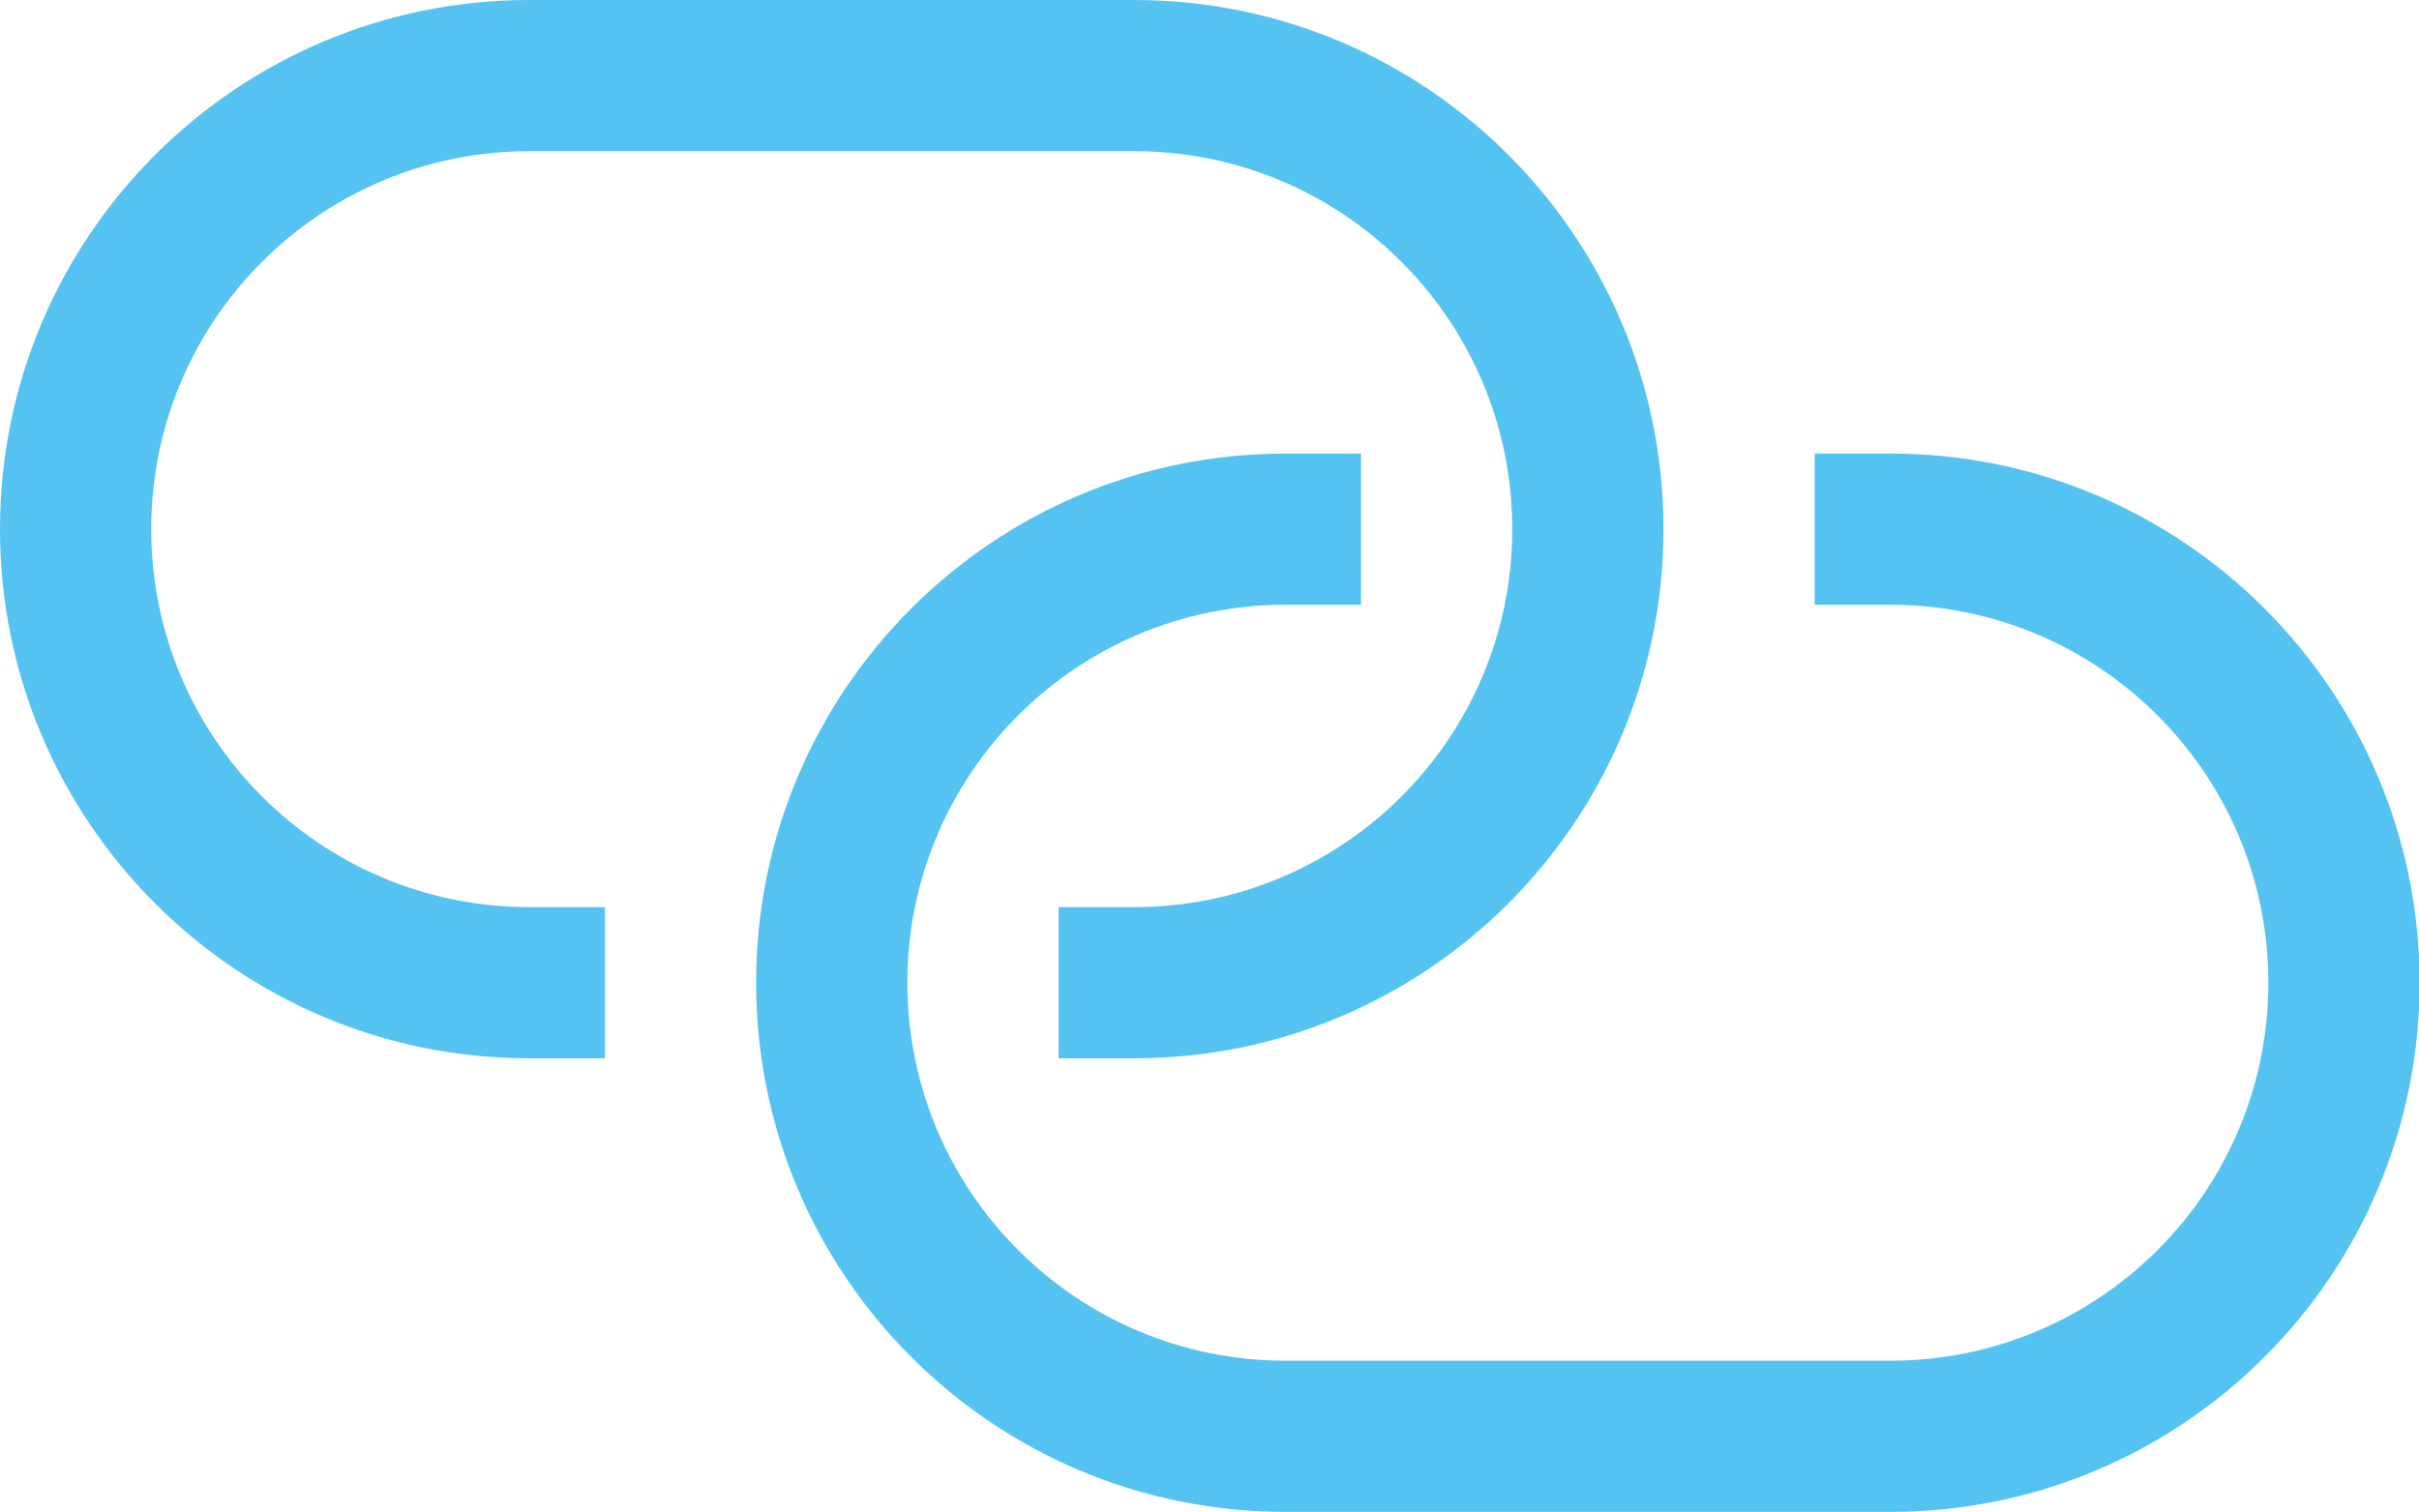
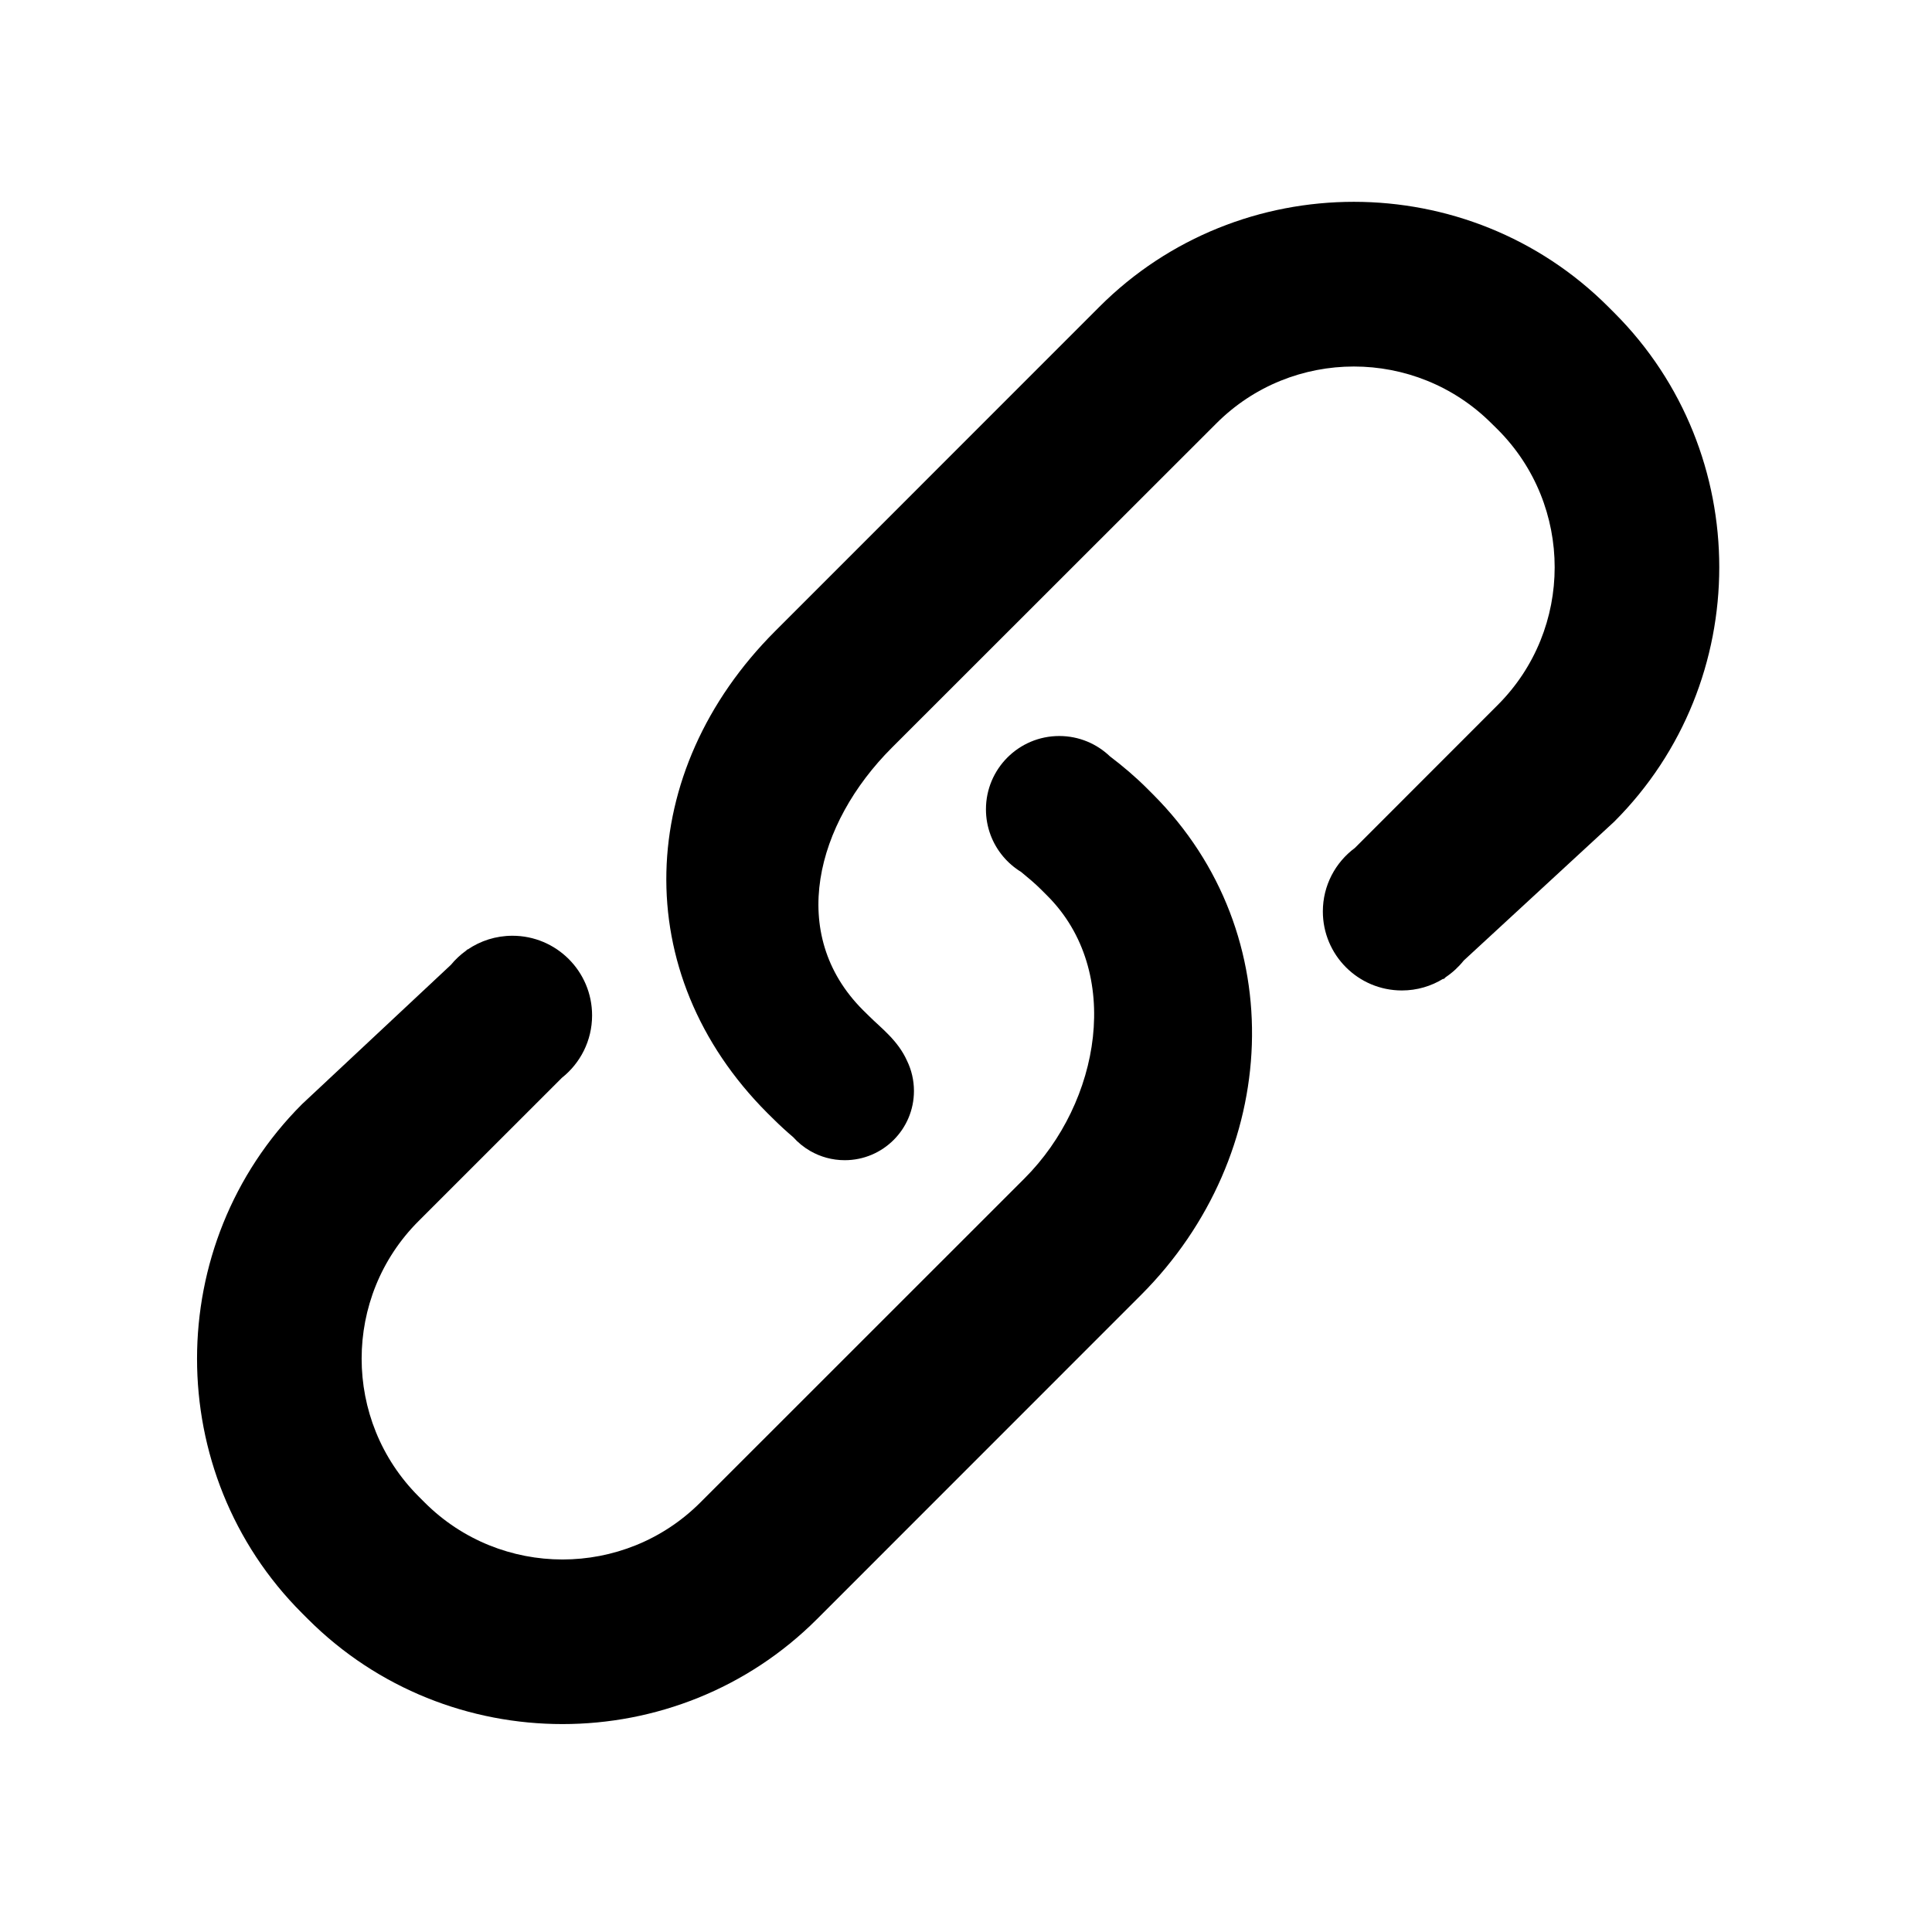
- <svg xmlns="http://www.w3.org/2000/svg" t="1670421620439" class="icon" viewBox="0 0 1638 1024" version="1.1" p-id="47558" width="319.922" height="200">
-   <path d="M768 716.8h-51.2v-102.4h51.2a256 256 0 0 0 0-512H358.4a256 256 0 0 0 0 512h51.2v102.4H358.4A358.4 358.4 0 0 1 358.4 0h409.6a358.4 358.4 0 0 1 0 716.8z" fill="#54C3F1" p-id="47559" />
-   <path d="M1280 1024h-409.6a358.4 358.4 0 0 1 0-716.8h51.2v102.4h-51.2a256 256 0 0 0 0 512h409.6a256 256 0 0 0 0-512h-51.2V307.2h51.2a358.4 358.4 0 0 1 0 716.8z" fill="#54C3F1" p-id="47560" />
+ <svg xmlns="http://www.w3.org/2000/svg" t="1670424759048" class="icon" viewBox="0 0 1024 1024" version="1.1" p-id="6977" width="200" height="200">
+   <path d="M607.934 417.857c-6.18-6.178-12.767-11.747-19.554-16.91l-0.012 0.011c-6.986-6.719-16.472-10.857-26.93-10.857-21.465 0-38.864 17.4-38.864 38.864 0 9.497 3.412 18.196 9.072 24.947l-0.001 0c0.001 0.001 0.003 0.003 0.005 0.004 2.719 3.243 5.954 6.039 9.585 8.252 3.664 3.022 7.261 5.998 10.625 9.361l3.204 3.205c40.279 40.229 28.255 109.54-12.025 149.82L371.158 796.384c-40.278 40.229-105.762 40.229-146.042 0l-3.23-3.232c-40.281-40.278-40.281-105.81 0-145.991l75.935-75.91c9.743-7.733 15.997-19.669 15.997-33.072 0-23.313-18.898-42.211-42.211-42.211-8.797 0-16.963 2.693-23.725 7.297-0.021-0.045-0.044-0.088-0.067-0.134l-0.809 0.757c-2.989 2.149-5.692 4.669-8.026 7.51l-78.913 73.842c-74.178 74.23-74.178 195.633 0 269.759l3.204 3.203c74.178 74.127 195.529 74.127 269.708 0l171.829-171.881c74.076-74.174 80.357-191.184 6.282-265.312L607.934 417.857z" p-id="6978" />
+   <path d="M855.62 165.804l-3.204-3.204c-74.177-74.178-195.528-74.178-269.707 0L410.879 334.48c-74.178 74.178-78.263 181.296-4.085 255.523l3.153 3.105c3.369 3.368 6.865 6.543 10.435 9.588 2.584 2.886 5.619 5.356 8.993 7.309 0.026 0.02 0.052 0.042 0.078 0.062l0.011-0.01c5.377 3.092 11.608 4.871 18.258 4.871 20.264 0 36.69-16.428 36.69-36.69 0-5.719-1.31-11.133-3.645-15.958l0 0c-4.85-10.891-13.93-17.521-20.21-23.802l-3.154-3.103c-40.278-40.278-24.983-98.796 15.295-139.074l171.931-171.831c40.179-40.28 105.685-40.28 145.965 0l3.206 3.153c40.279 40.281 40.279 105.839 0 146.068l-75.687 75.738c-10.297 7.629-16.974 19.865-16.974 33.663 0 23.124 18.746 41.871 41.871 41.871 8.048 0 15.563-2.276 21.945-6.211 0.048 0.082 0.093 0.158 0.141 0.24l1.174-1.084c3.616-2.421 6.829-5.394 9.529-8.792l79.767-73.603C929.798 361.335 929.798 239.982 855.62 165.804z" p-id="6979" />
</svg>
